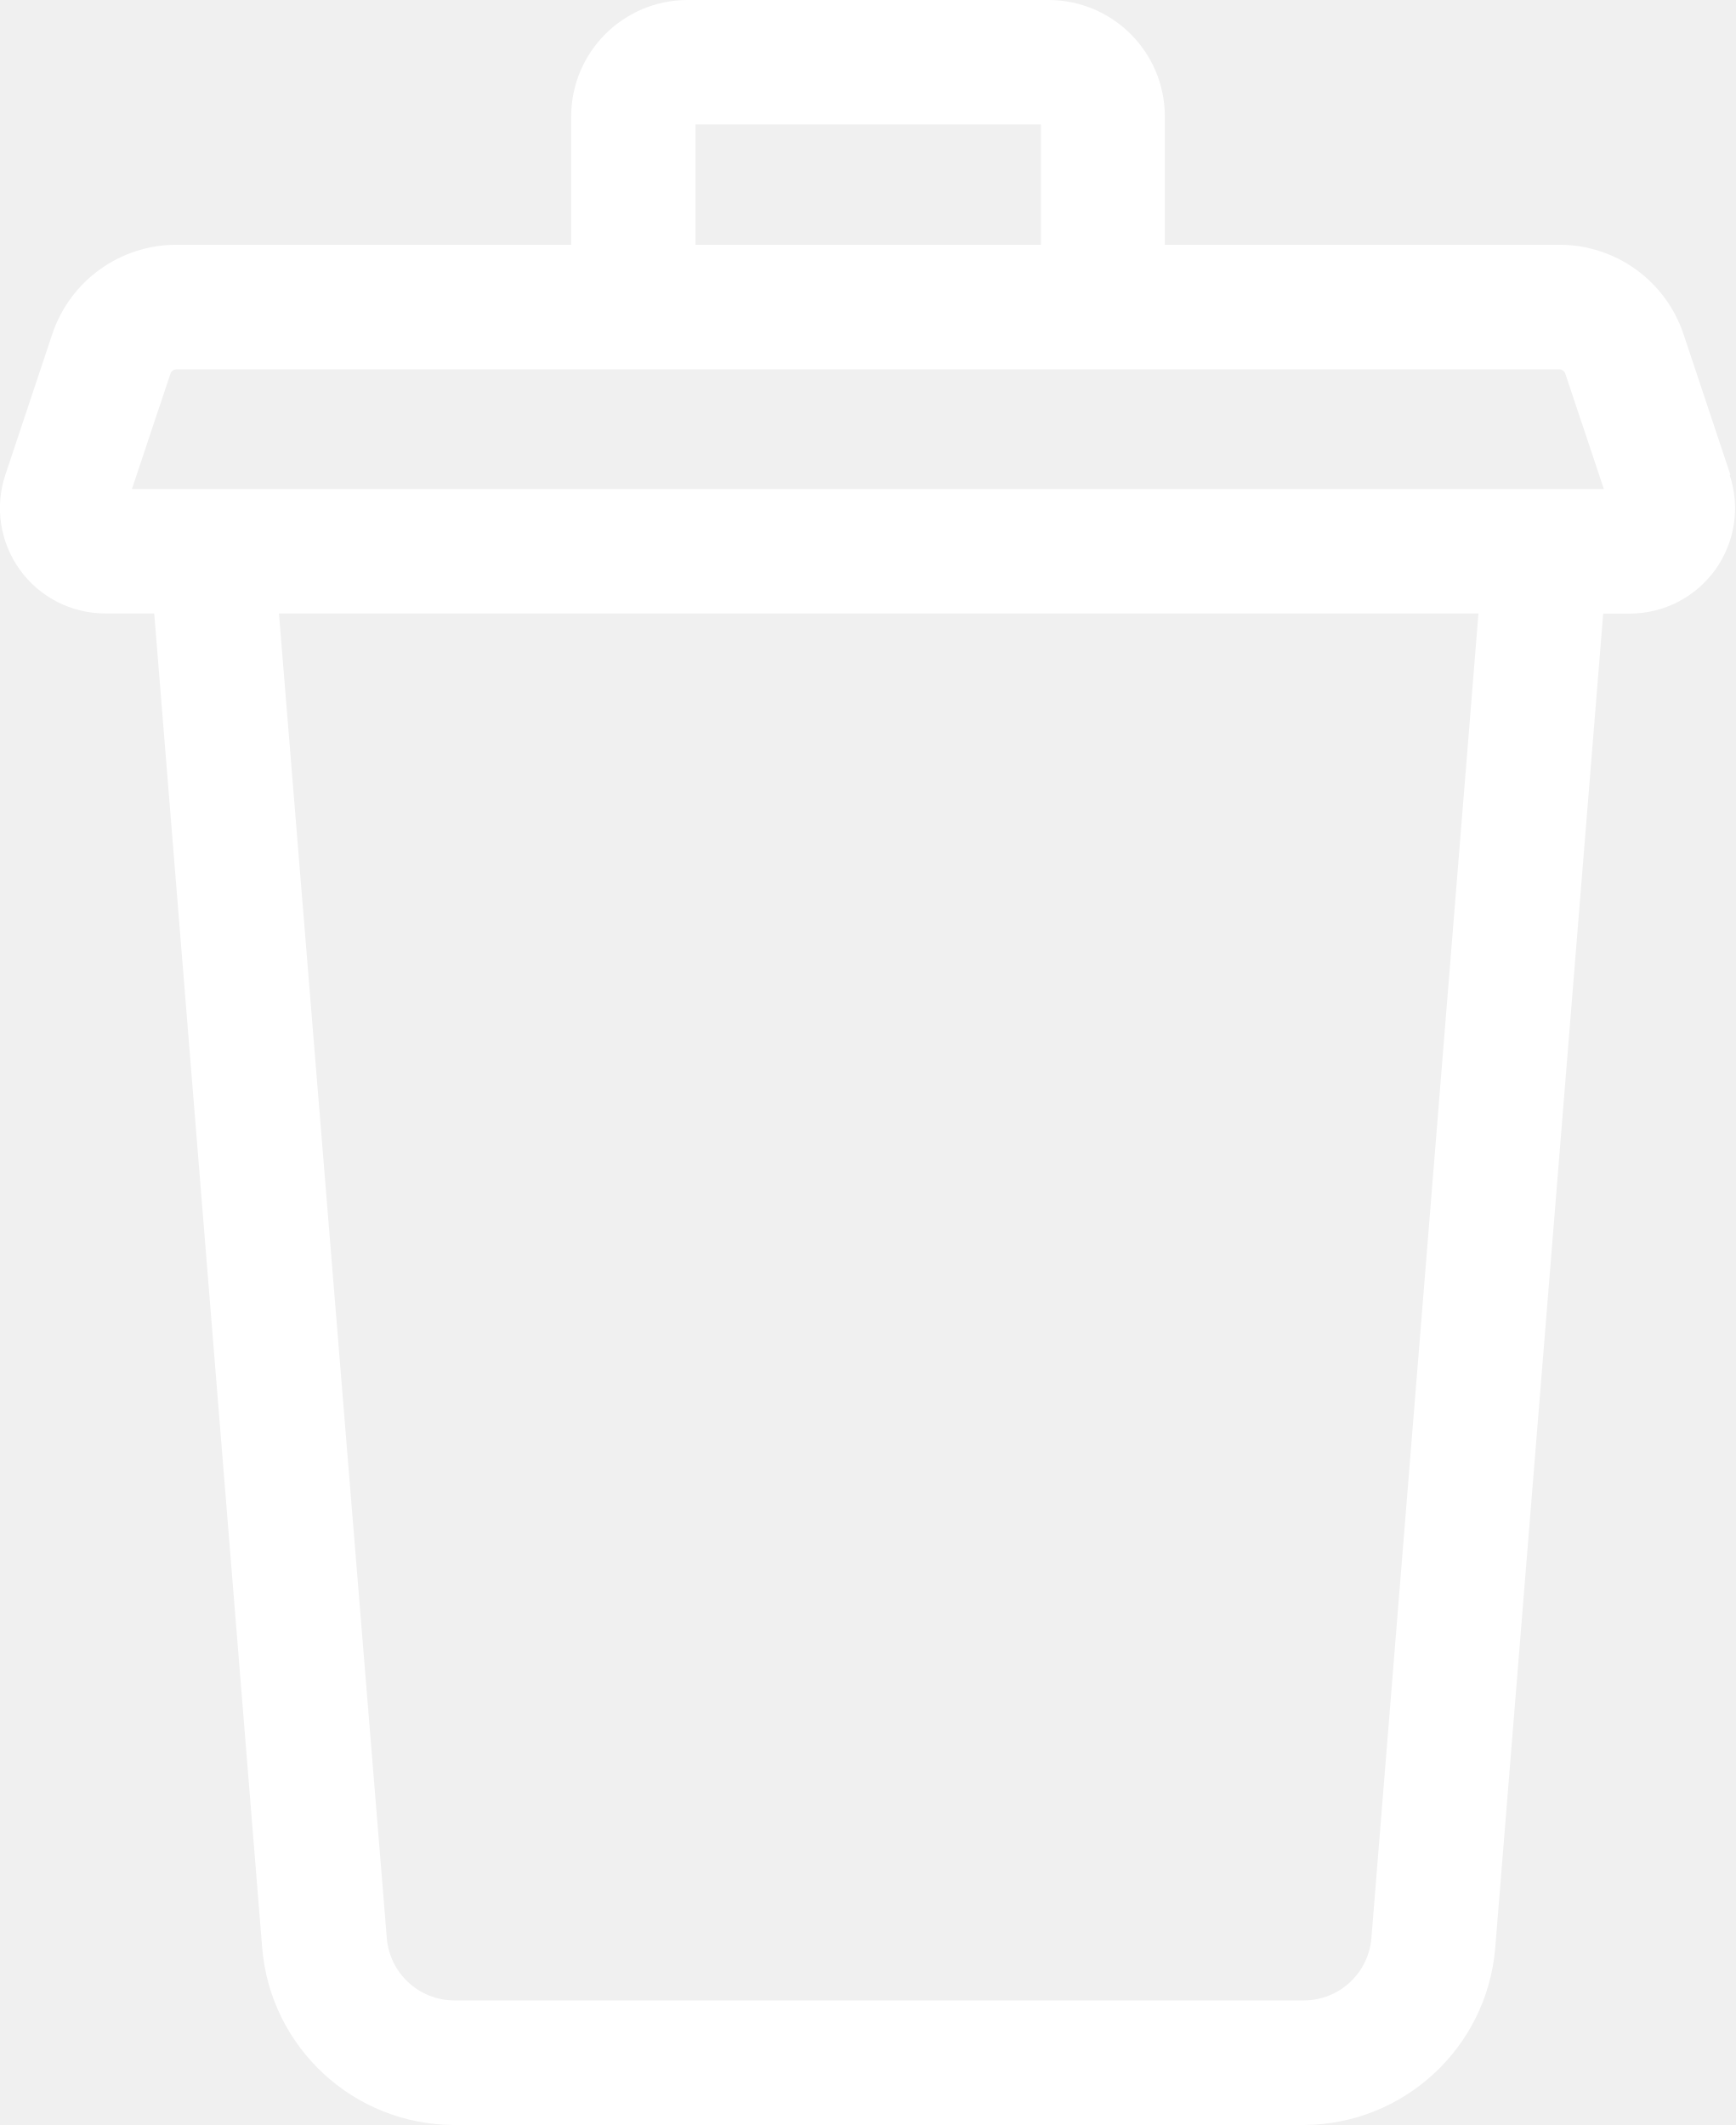
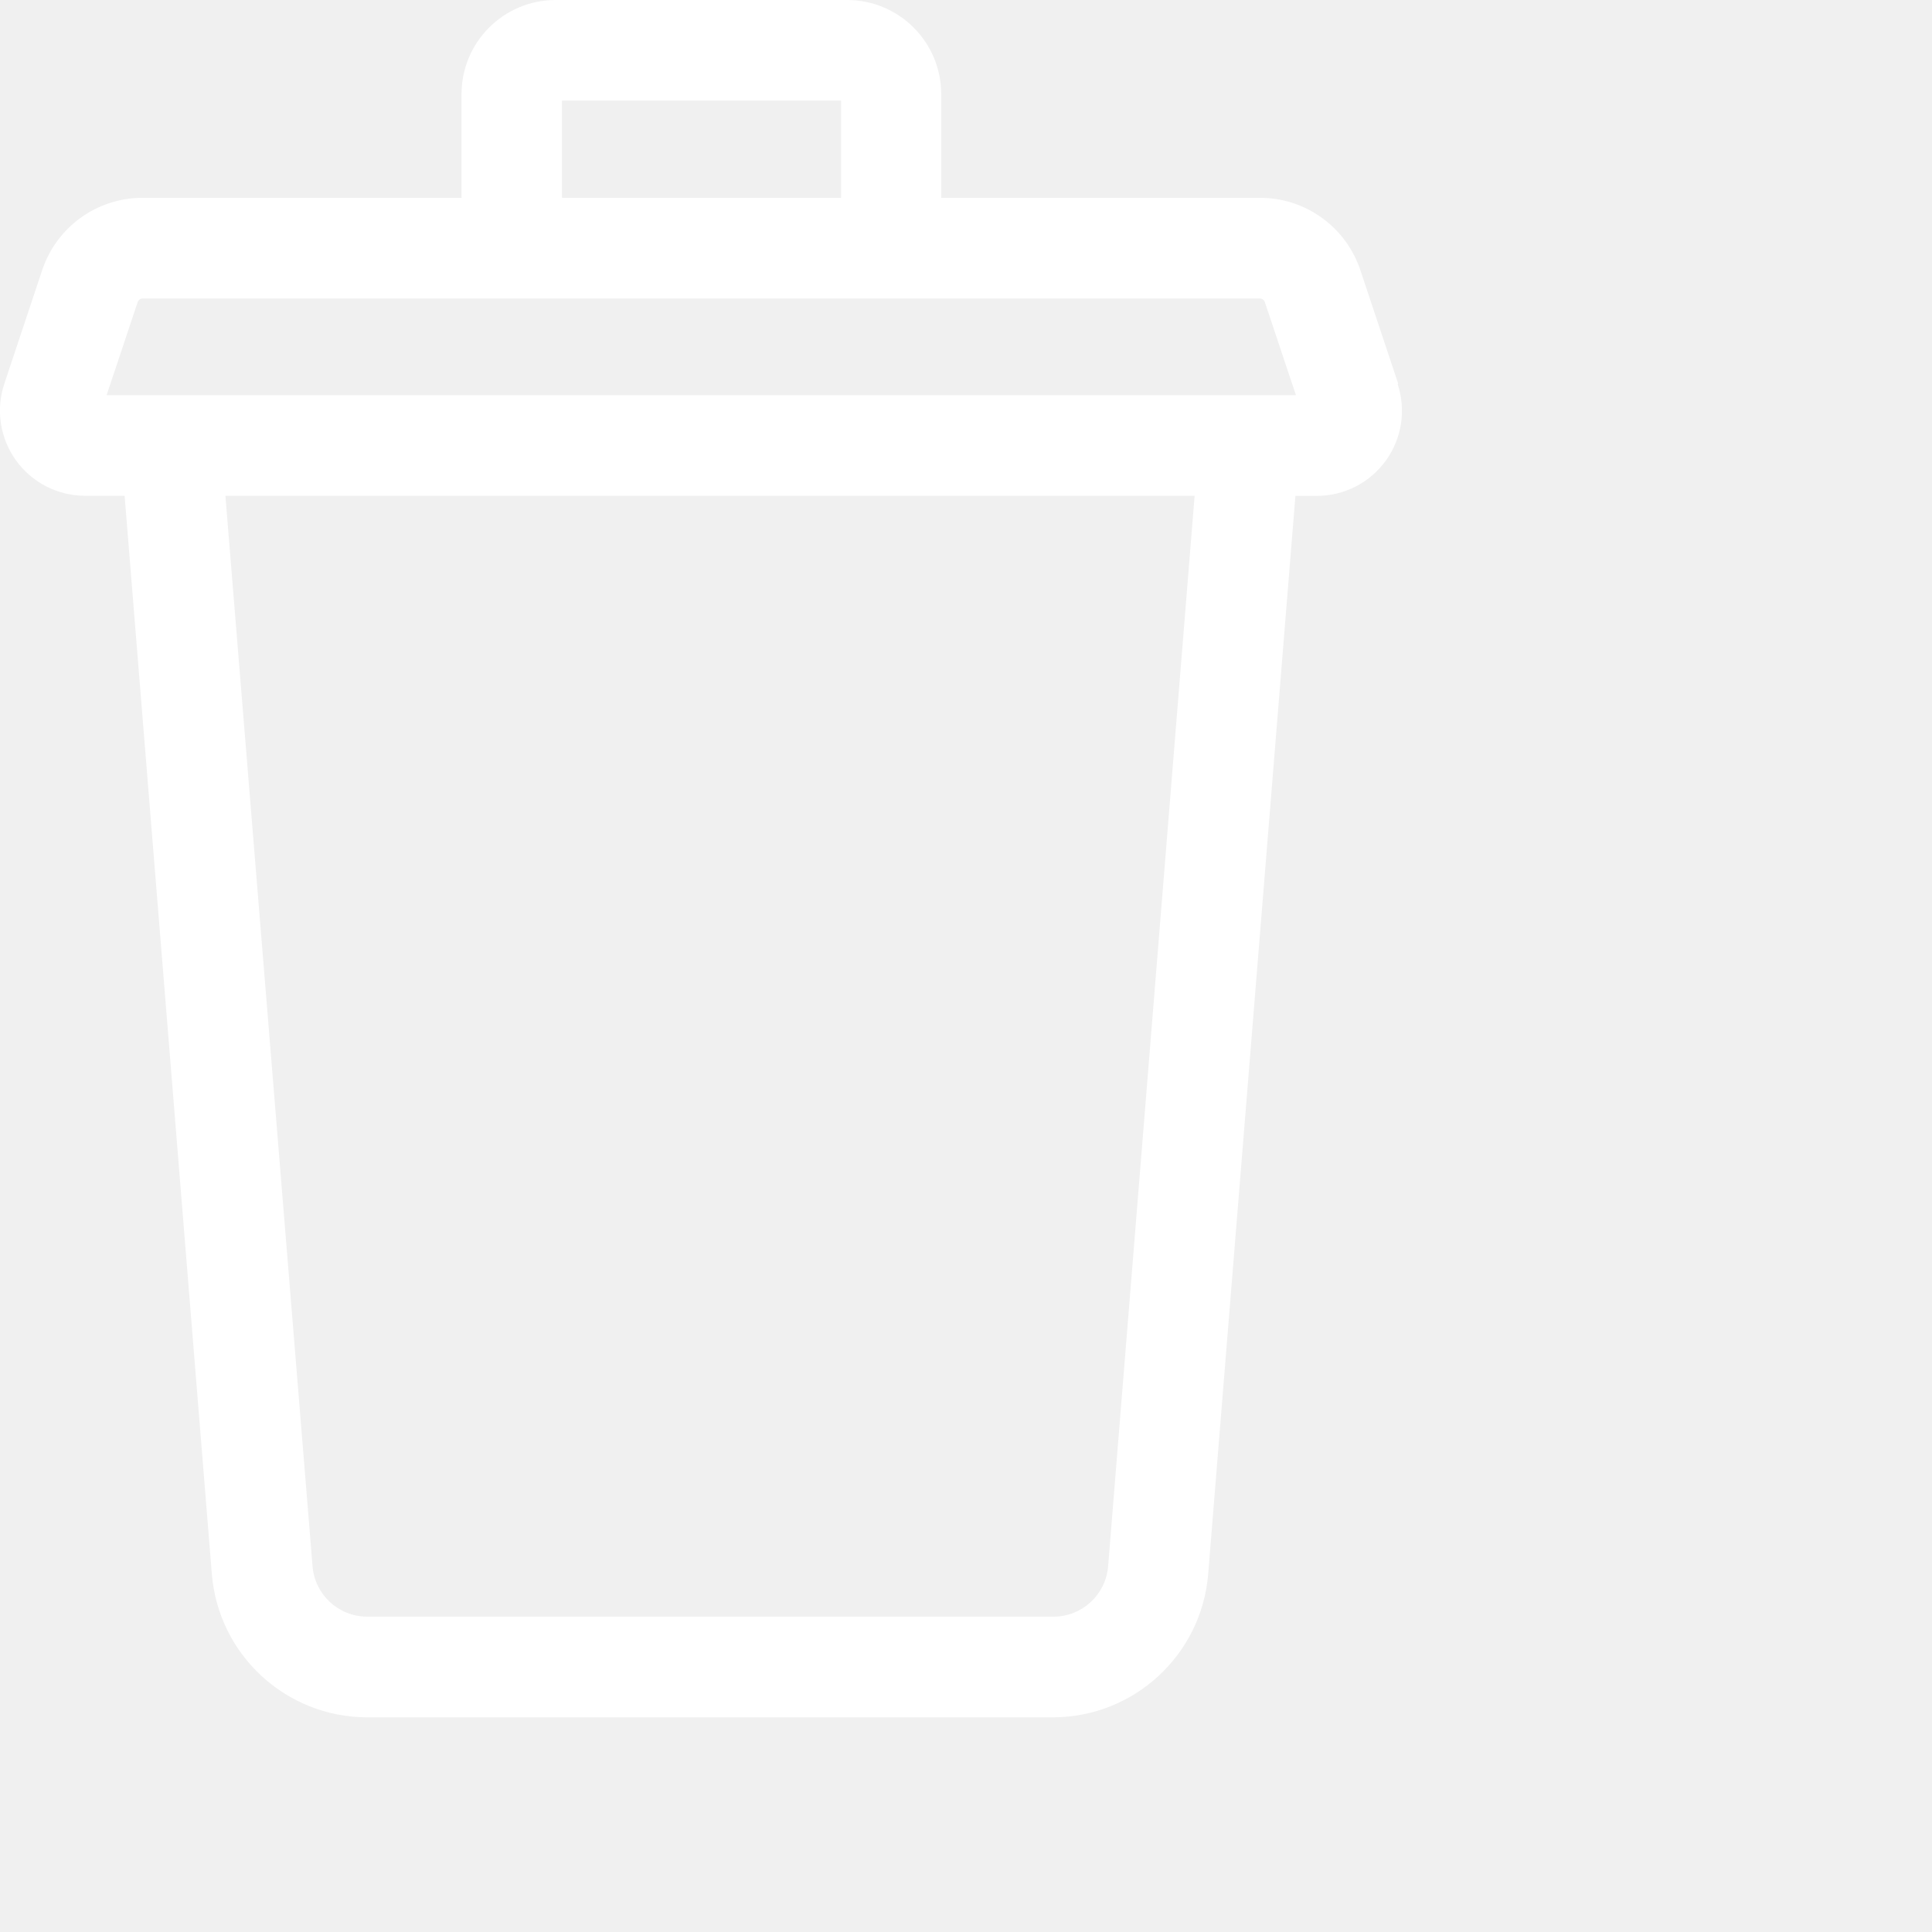
- <svg xmlns="http://www.w3.org/2000/svg" width="13.068" height="16" viewBox="0 0 13.068 16">
-   <path id="Caminho_11" data-name="Caminho 11" d="M13.027,3.576l-.353-1.059a.985.985,0,0,0-.936-.674H8.769V.876A.877.877,0,0,0,7.893,0H5.174A.877.877,0,0,0,4.3.876v.967H1.329a.985.985,0,0,0-.936.674L.04,3.576A.793.793,0,0,0,.792,4.619h.369l.813,10.05A1.454,1.454,0,0,0,3.415,16h6.4a1.454,1.454,0,0,0,1.441-1.33l.813-10.05h.2a.793.793,0,0,0,.752-1.044ZM5.236.937h2.6v.906h-2.6Zm5.088,13.657a.511.511,0,0,1-.506.468h-6.4a.511.511,0,0,1-.506-.468L2.1,4.619H11.13ZM.993,3.682l.29-.868a.049.049,0,0,1,.046-.033H11.738a.049.049,0,0,1,.046.033l.29.868Zm0,0" transform="translate(0 0)" fill="#fff" />
+ <svg xmlns="http://www.w3.org/2000/svg" width="18" height="18" fill="#fff">
+   <path id="Caminho_11" data-name="Caminho 11" d="M13.027,3.576l-.353-1.059a.985.985,0,0,0-.936-.674H8.769V.876A.877.877,0,0,0,7.893,0H5.174A.877.877,0,0,0,4.3.876v.967H1.329a.985.985,0,0,0-.936.674L.04,3.576A.793.793,0,0,0,.792,4.619h.369l.813,10.05A1.454,1.454,0,0,0,3.415,16h6.4a1.454,1.454,0,0,0,1.441-1.33l.813-10.05h.2a.793.793,0,0,0,.752-1.044ZM5.236.937h2.6v.906h-2.6Zm5.088,13.657a.511.511,0,0,1-.506.468h-6.4a.511.511,0,0,1-.506-.468L2.1,4.619H11.13ZM.993,3.682l.29-.868a.049.049,0,0,1,.046-.033H11.738a.049.049,0,0,1,.046.033l.29.868Zm0,0" transform="translate(0 0)" />
</svg>
